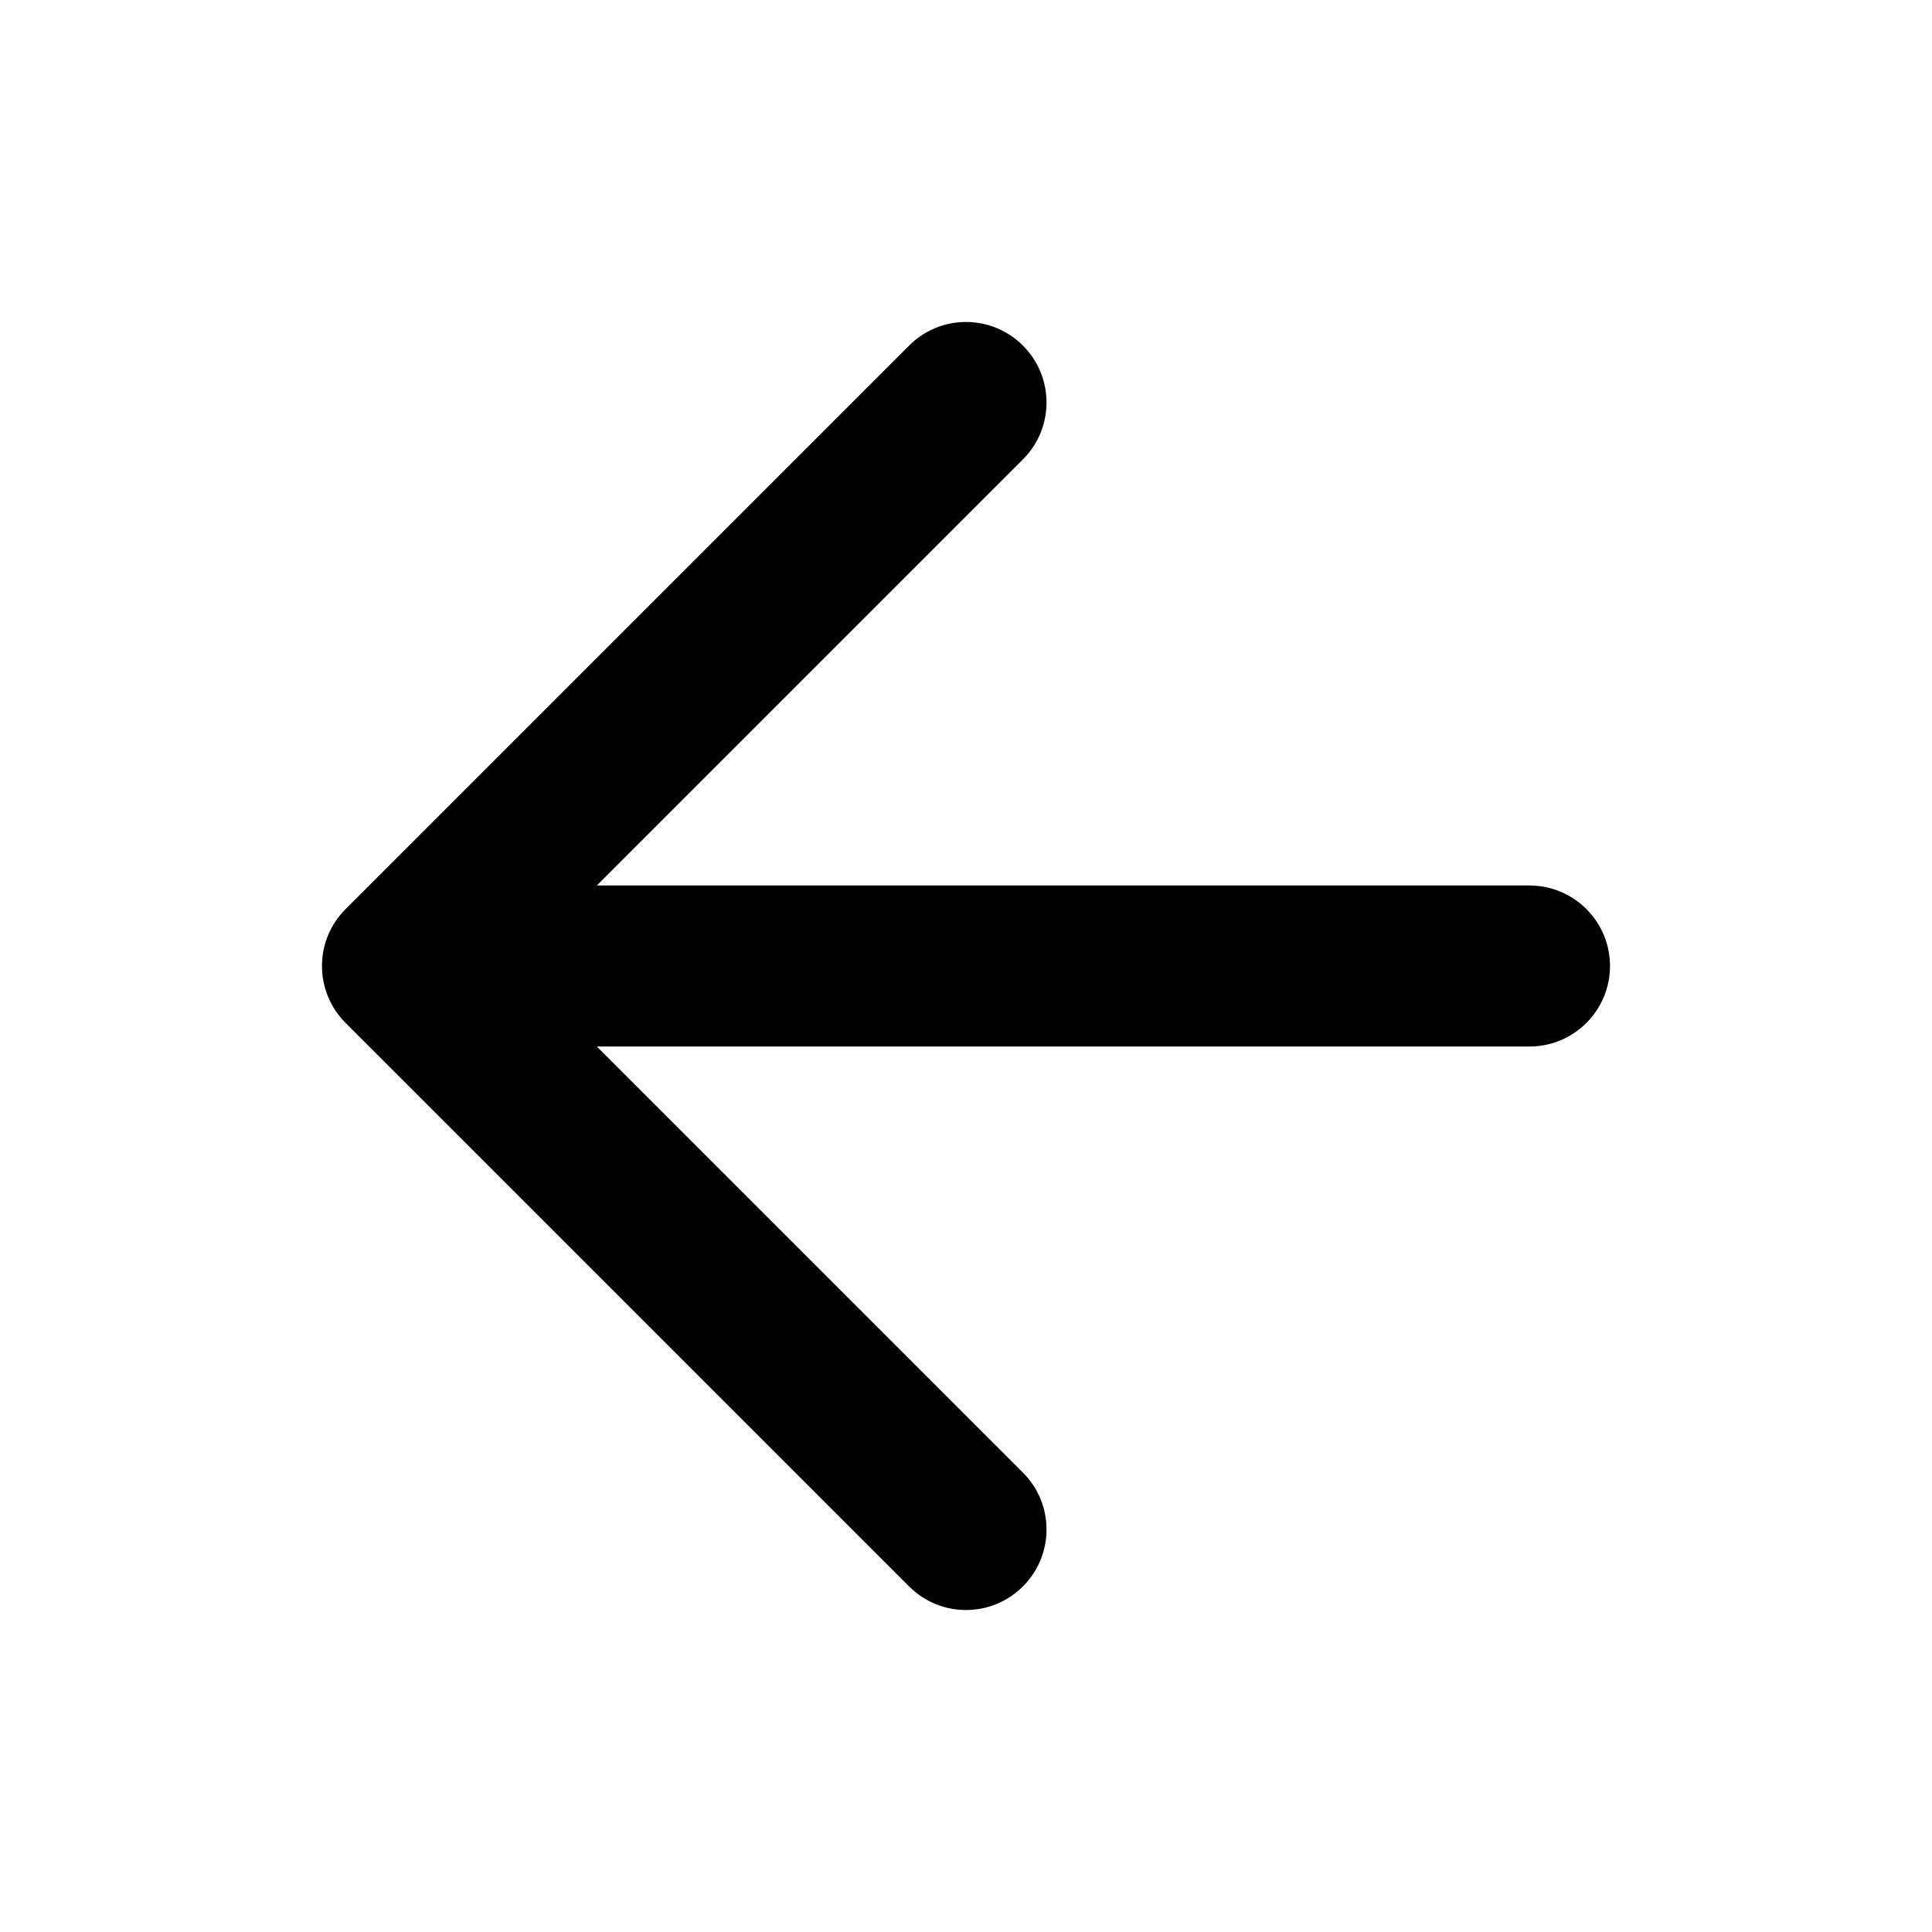
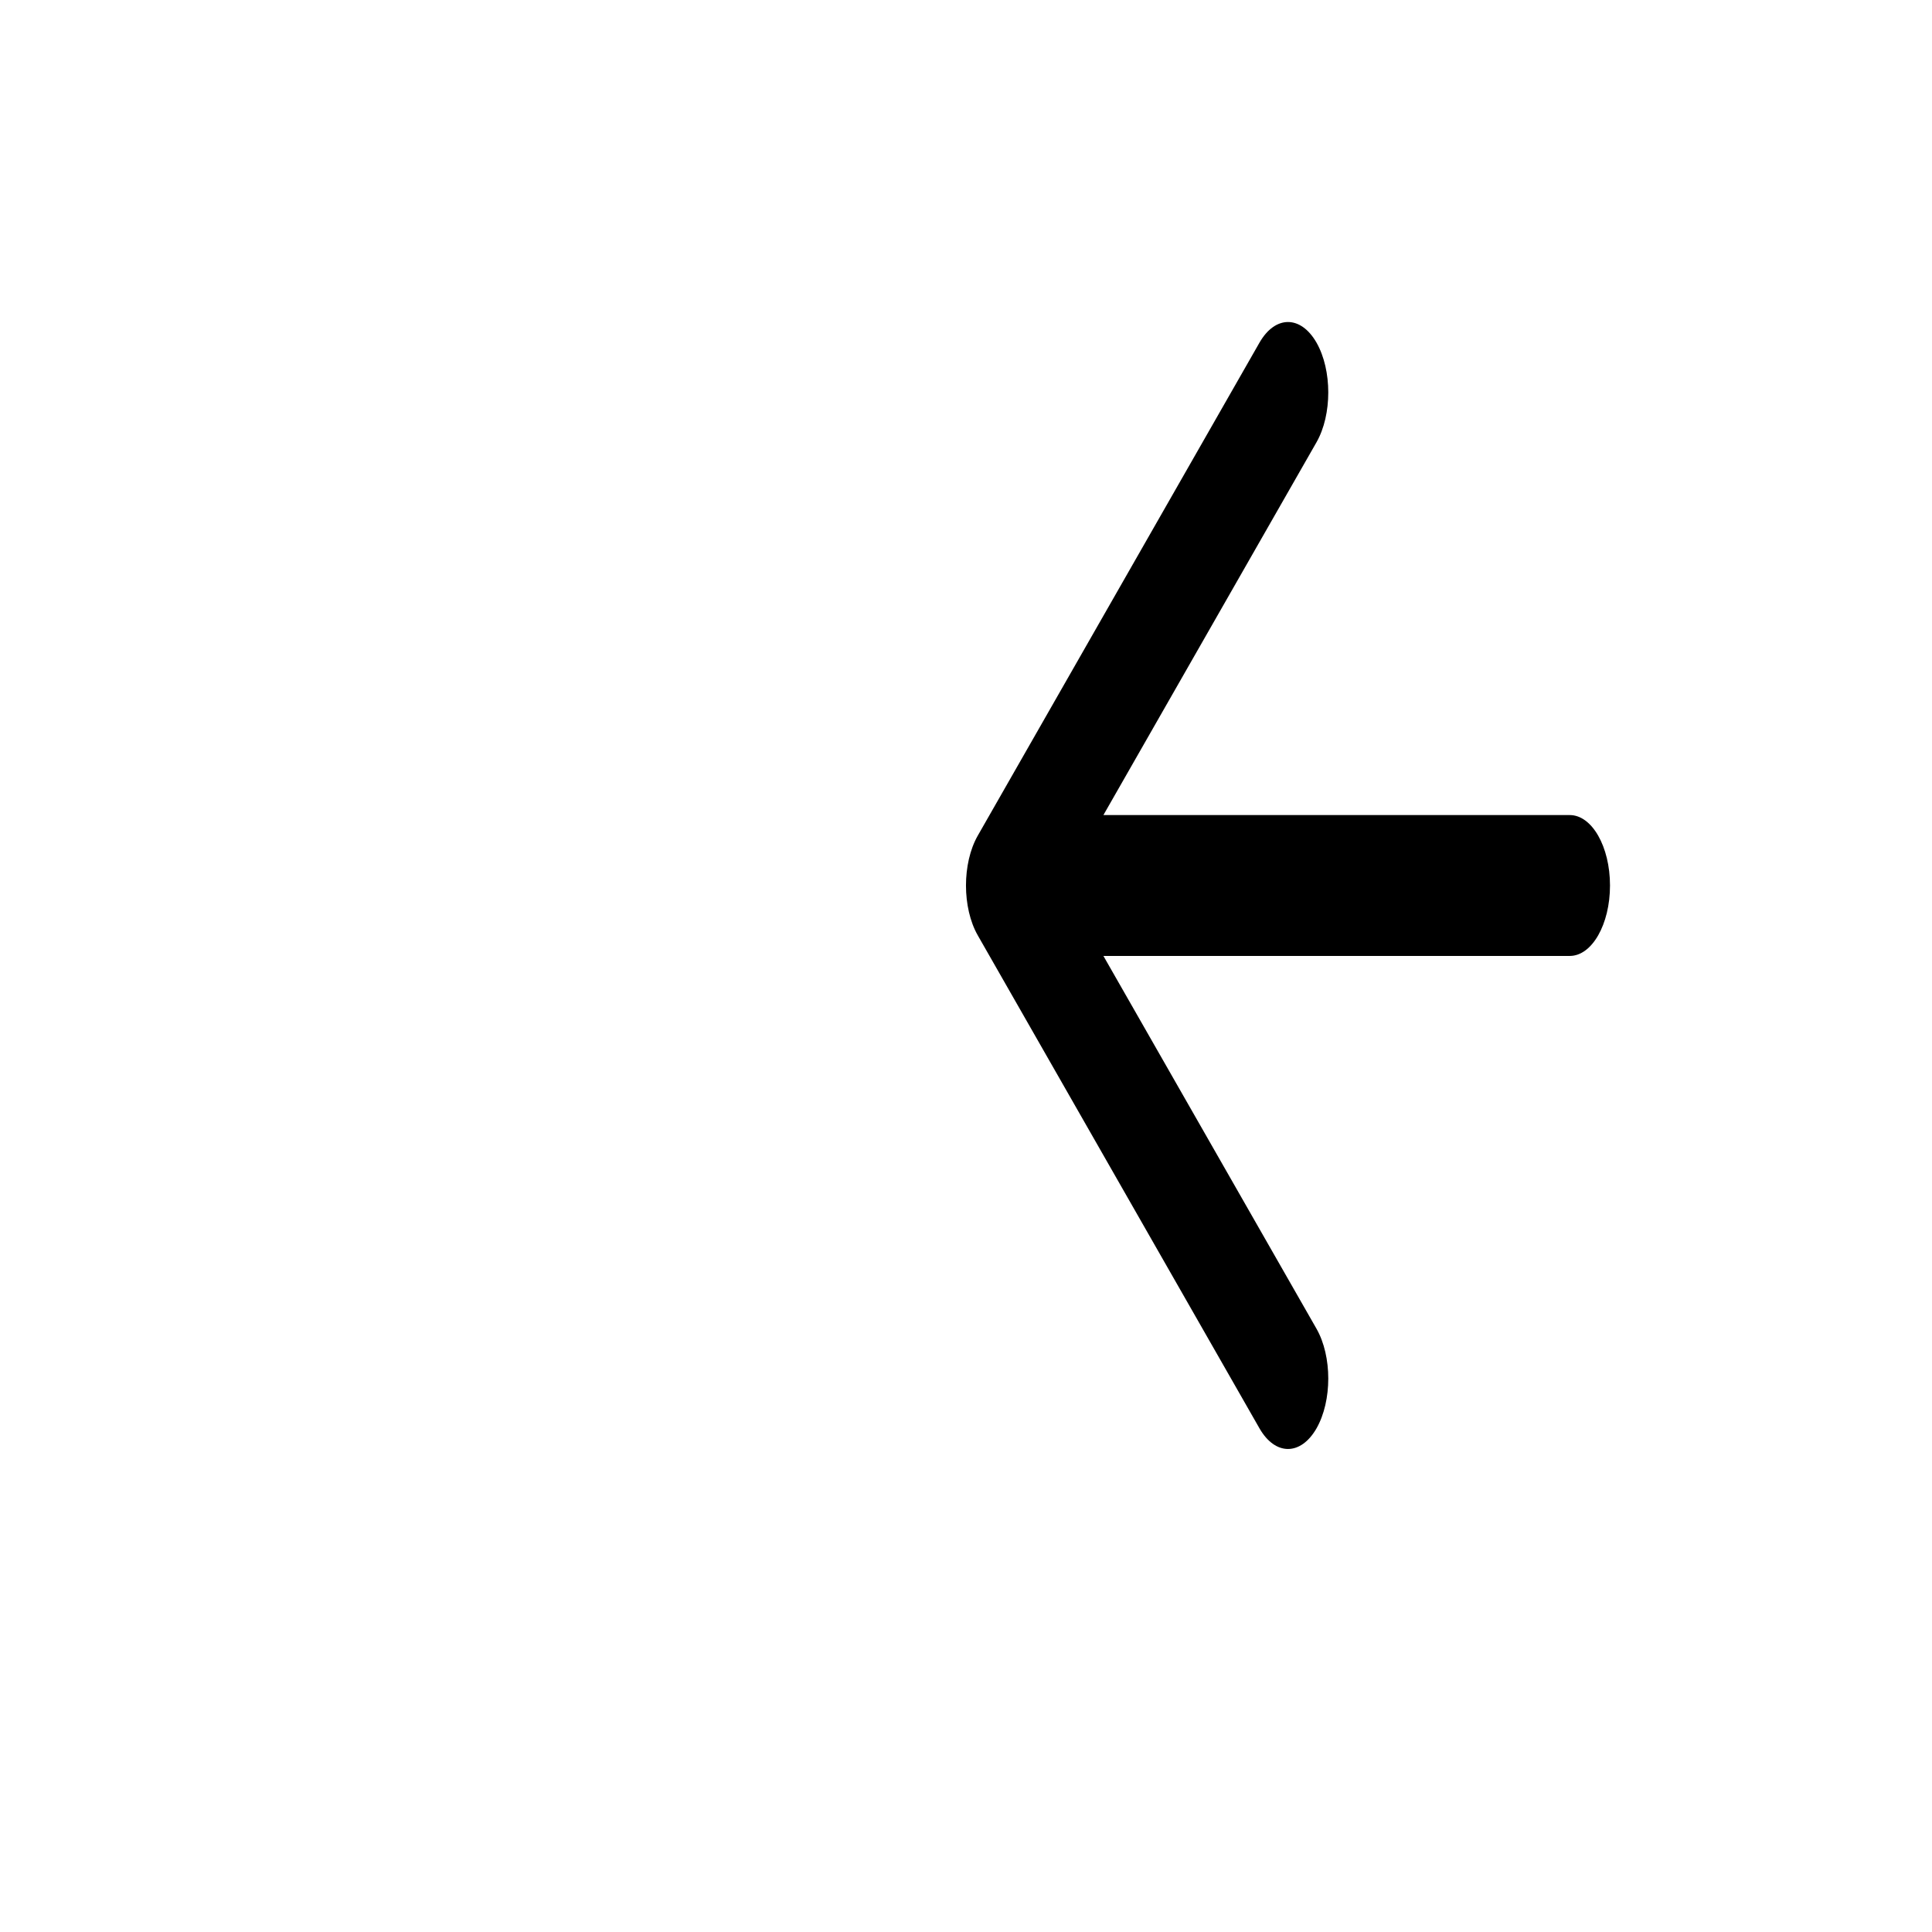
<svg xmlns="http://www.w3.org/2000/svg" width="24" height="24" viewBox="0 0 24 24" fill="none">
-   <path fill-rule="evenodd" clip-rule="evenodd" d="M12.707 5.707C13.098 5.317 13.098 4.683 12.707 4.293C12.317 3.902 11.683 3.902 11.293 4.293L4.293 11.293C3.902 11.683 3.902 12.317 4.293 12.707L11.293 19.707C11.683 20.098 12.317 20.098 12.707 19.707C13.098 19.317 13.098 18.683 12.707 18.293L7.414 13H19C19.552 13 20 12.552 20 12C20 11.448 19.552 11 19 11H7.414L12.707 5.707Z" fill="black" />
+   <path fill-rule="evenodd" clip-rule="evenodd" d="M16.354 5.494C16.549 5.152 16.549 4.598 16.354 4.256C16.158 3.915 15.842 3.915 15.646 4.256L12.146 10.381C11.951 10.723 11.951 11.277 12.146 11.619L15.646 17.744C15.842 18.085 16.158 18.085 16.354 17.744C16.549 17.402 16.549 16.848 16.354 16.506L13.707 11.875H19.5C19.776 11.875 20 11.483 20 11C20 10.517 19.776 10.125 19.5 10.125H13.707L16.354 5.494Z" fill="black" />
</svg>
